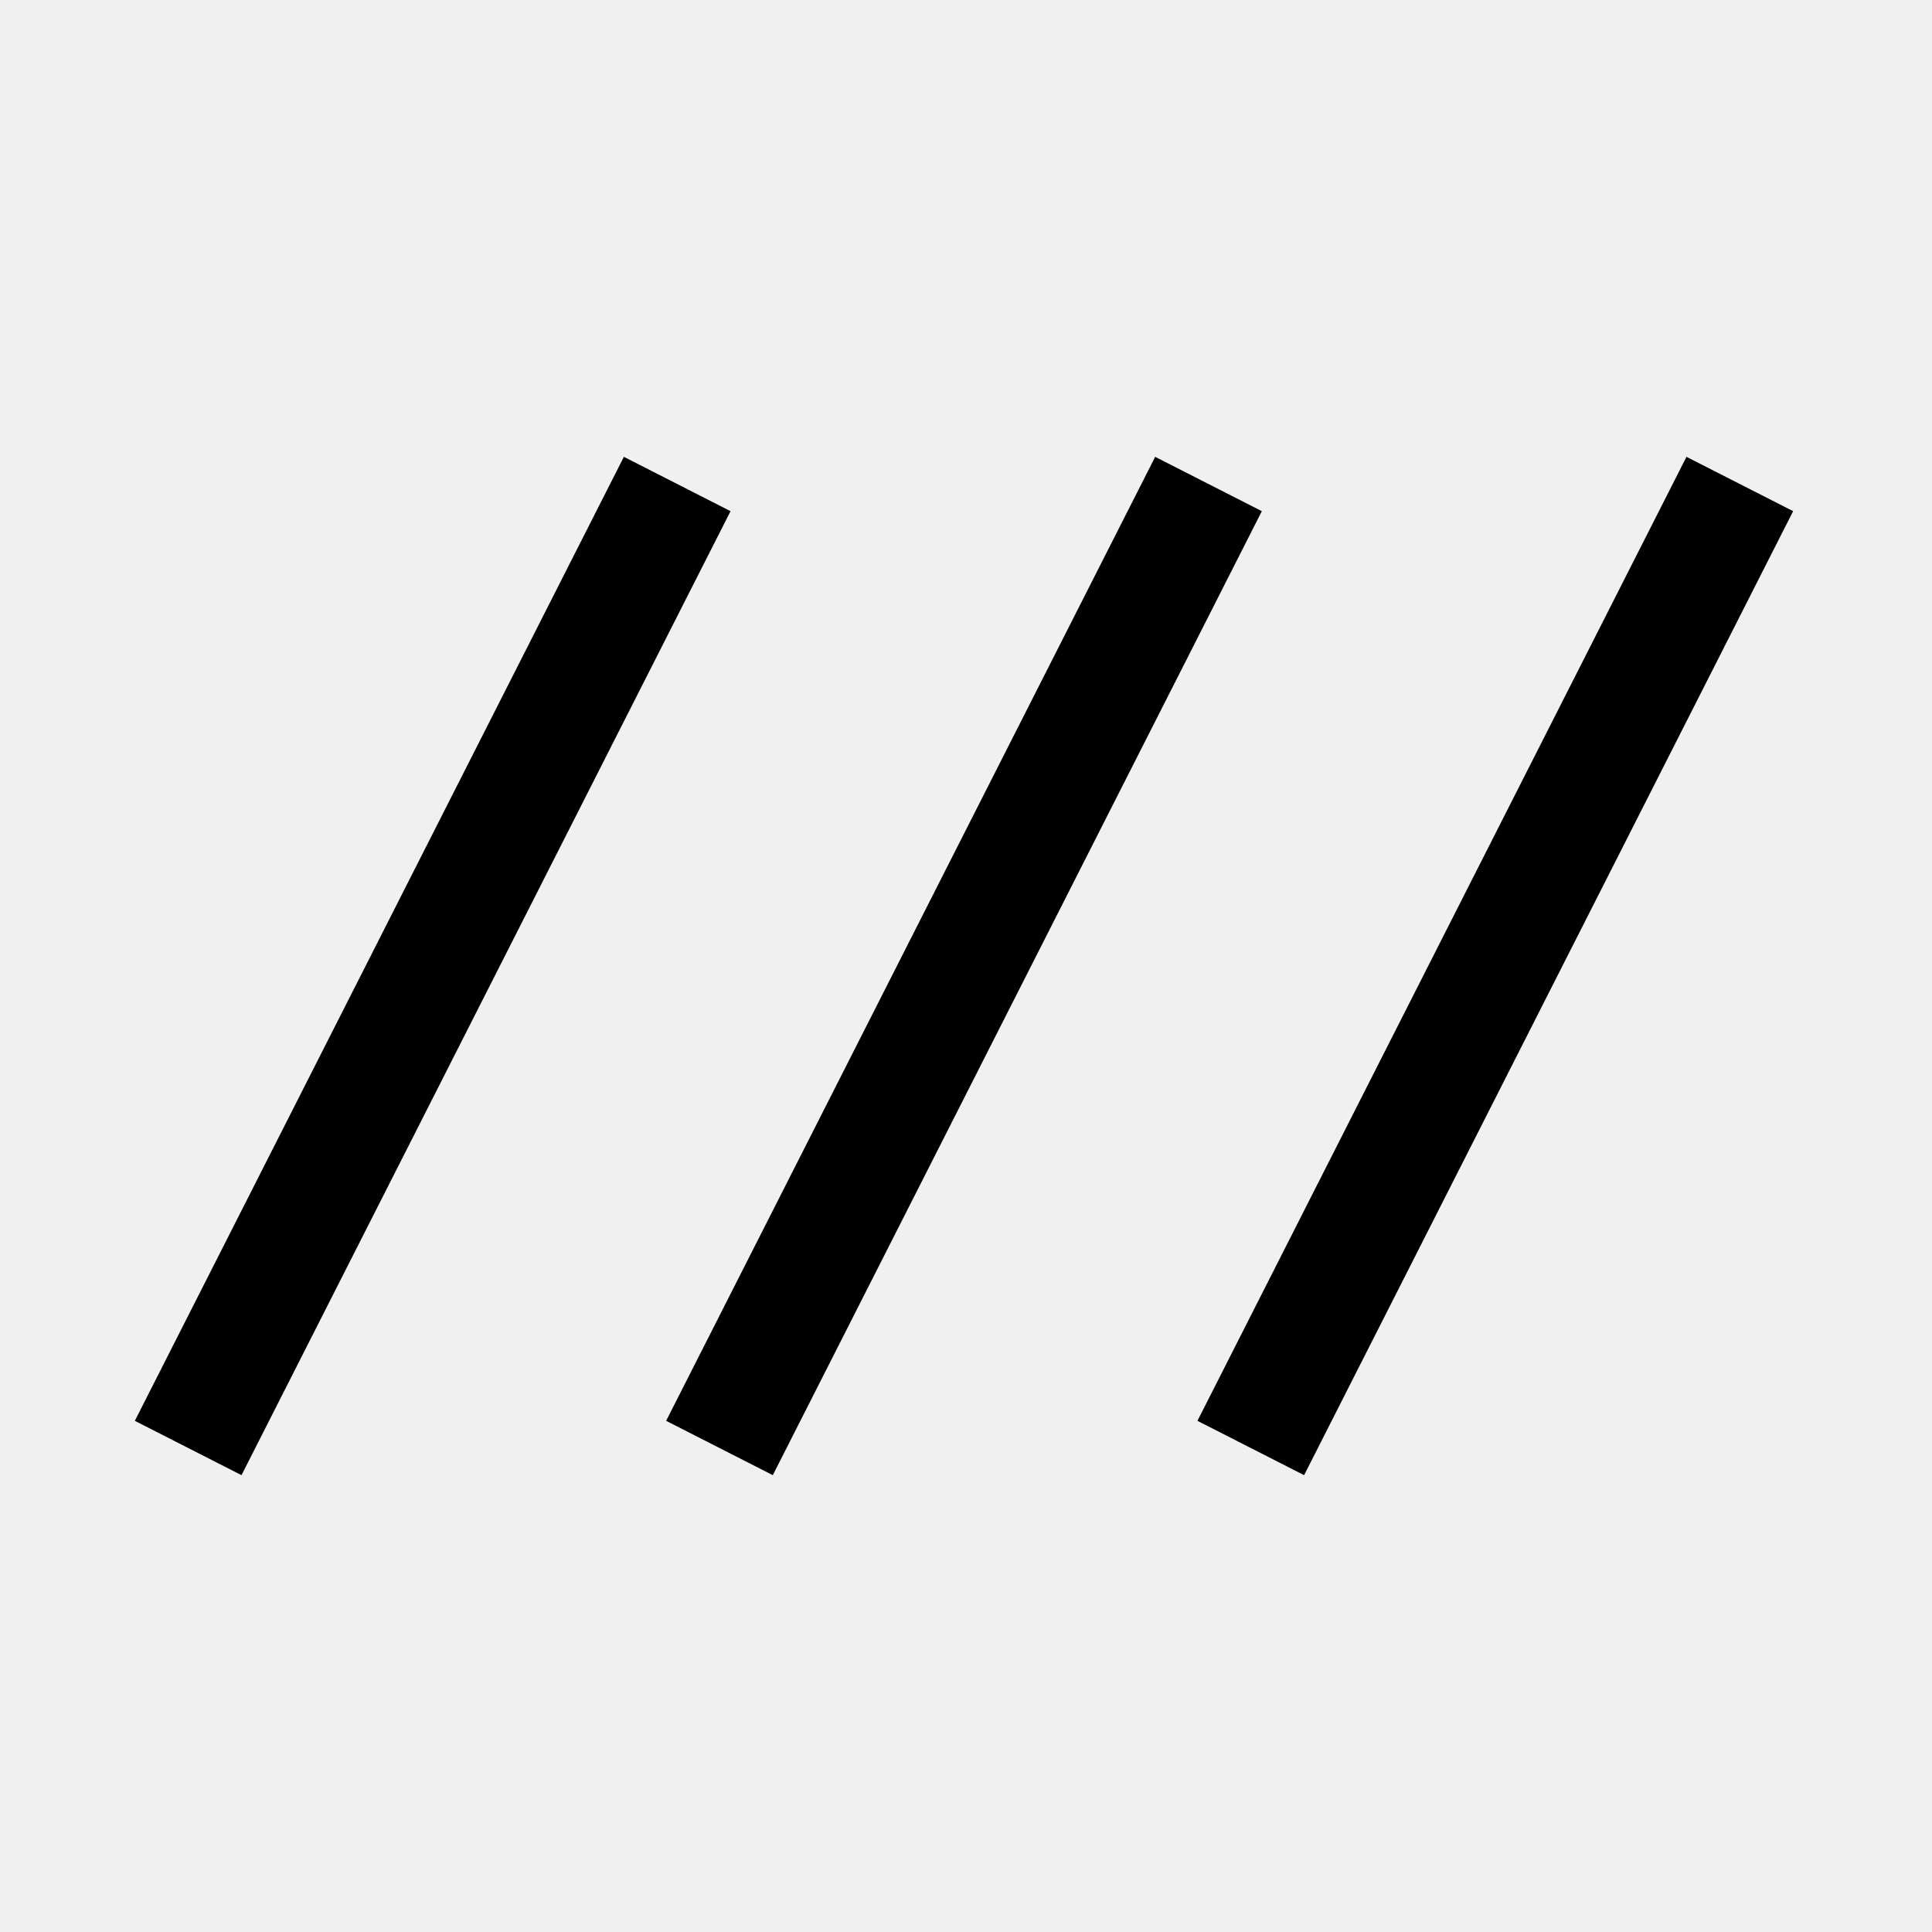
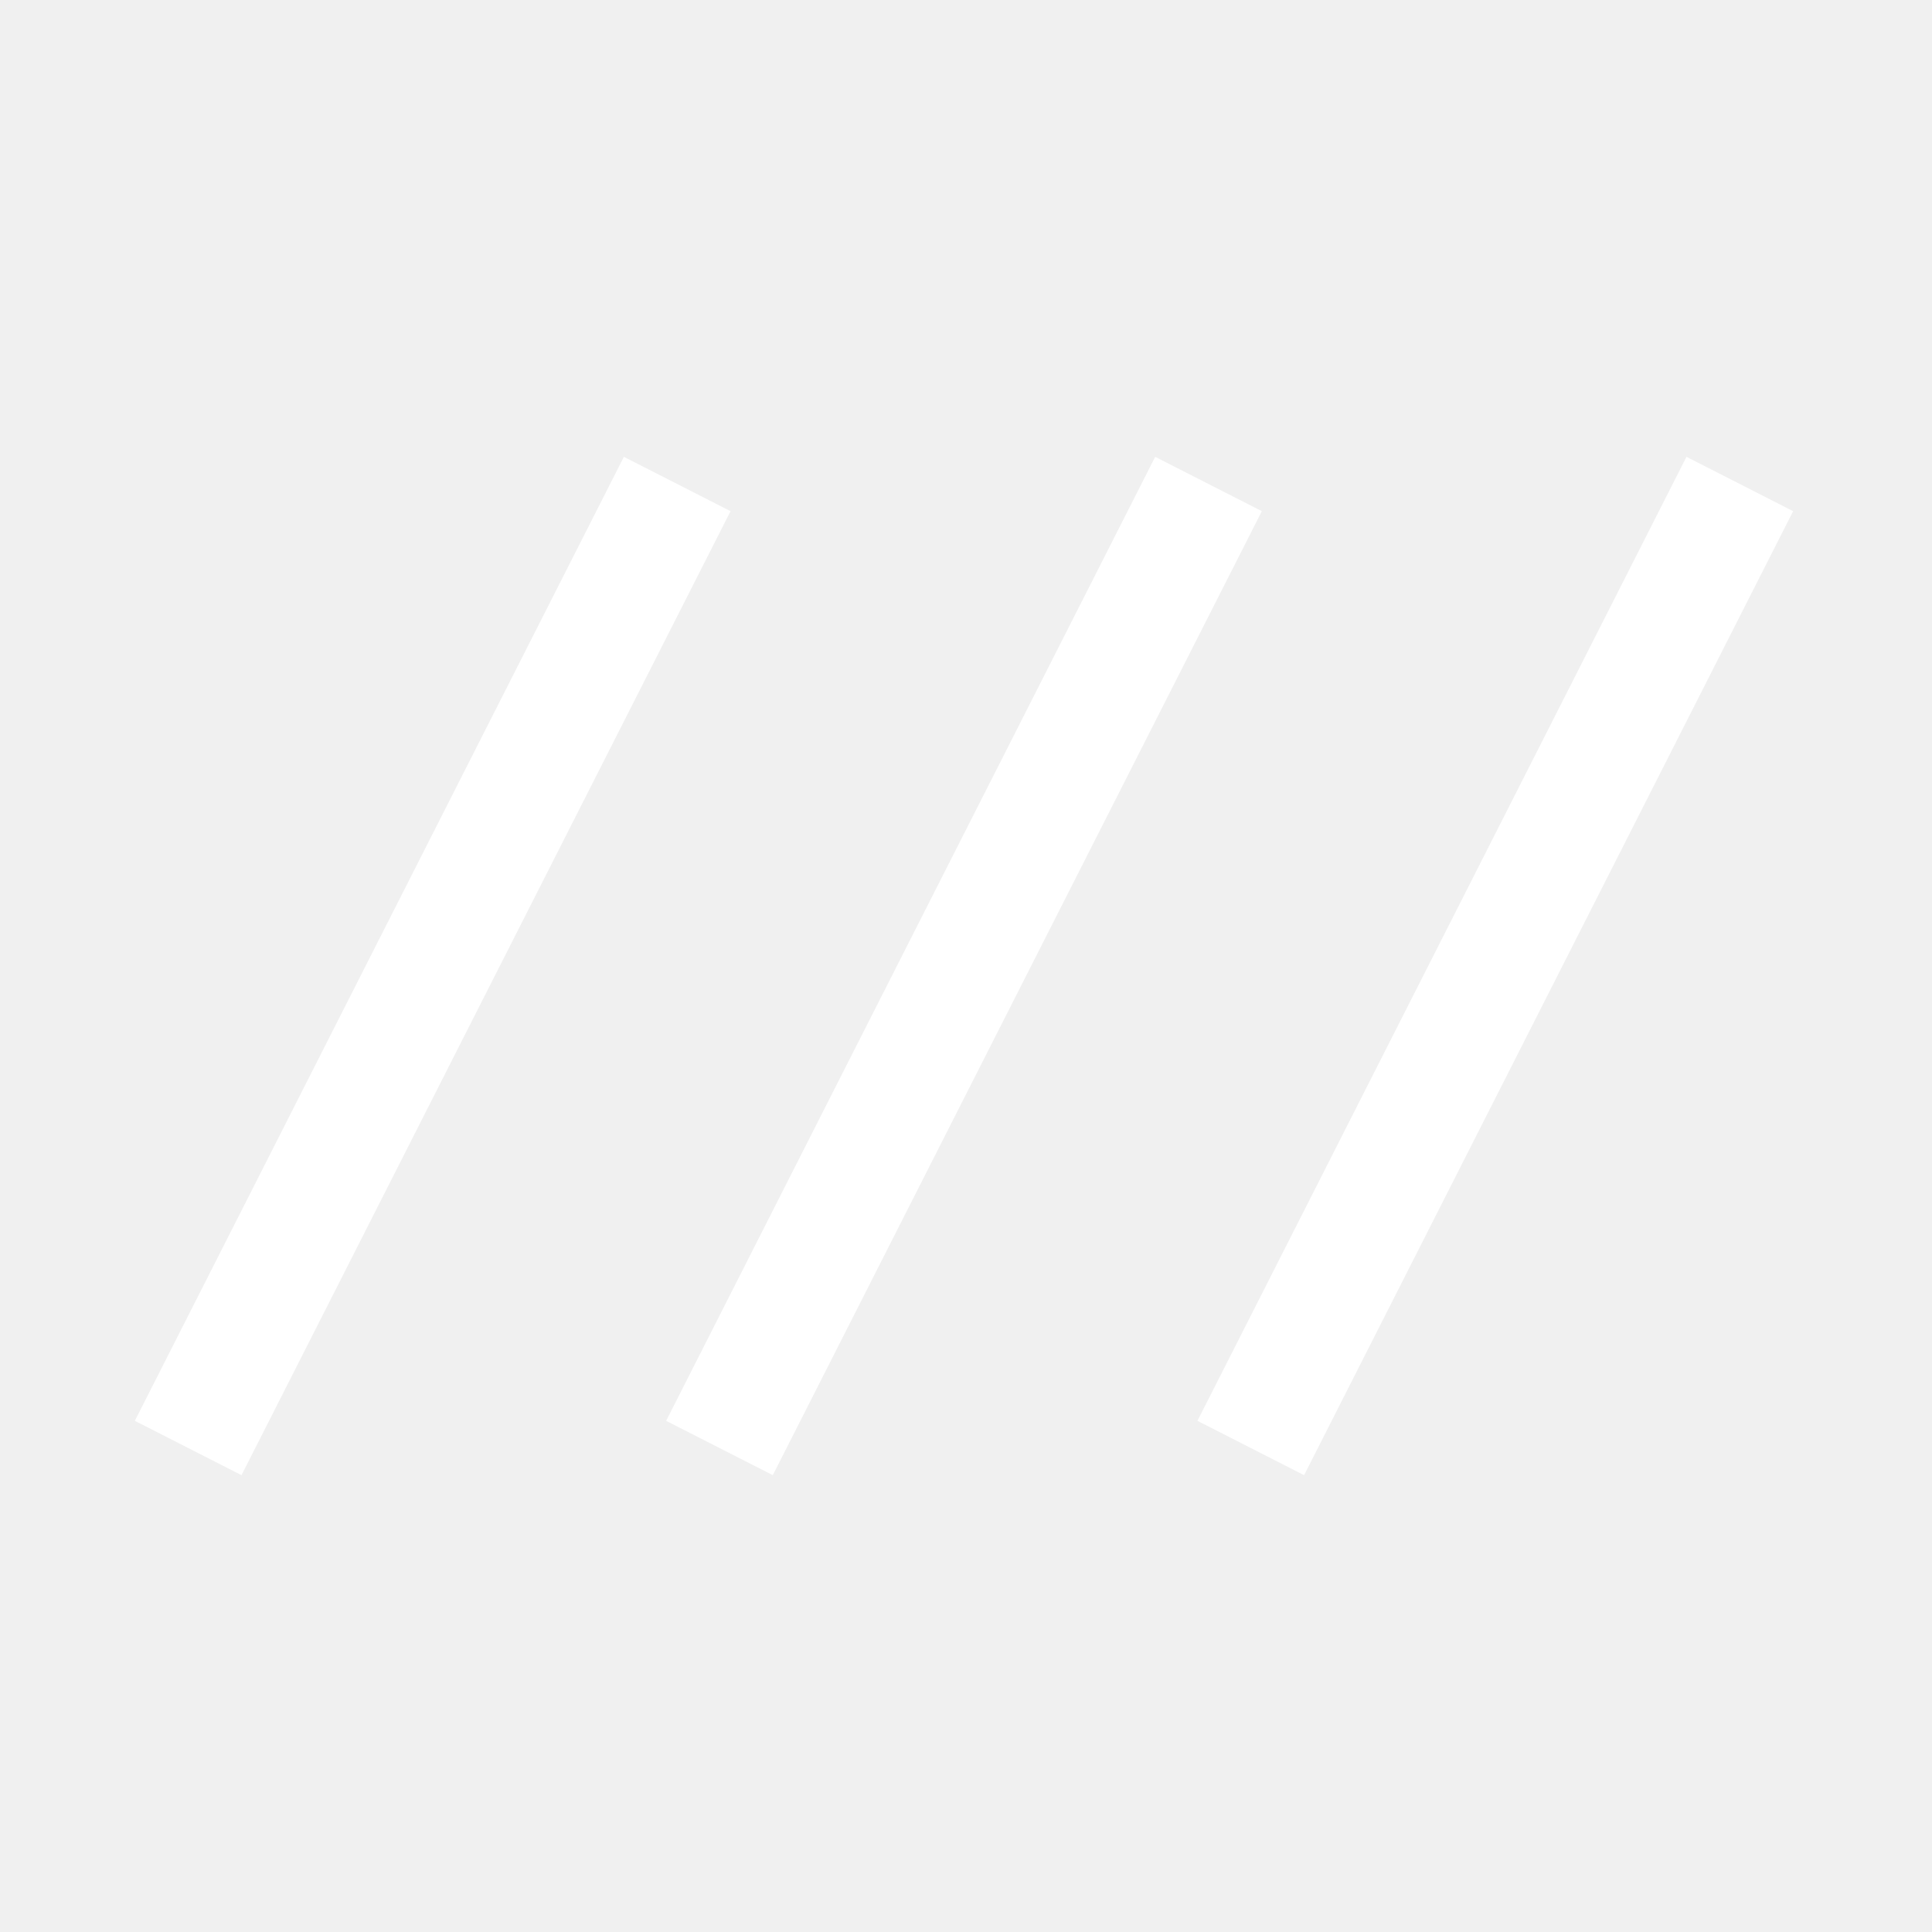
- <svg xmlns="http://www.w3.org/2000/svg" height="48" viewBox="0 96 960 960" width="48">
+ <svg xmlns="http://www.w3.org/2000/svg" height="26" fill="white" viewBox="0 96 960 960" width="26">
  <path d="m120 829-53-27 243-479 53 27-243 479Zm264 0-53-27 243-479 53 27-243 479Zm264 0-53-27 243-479 53 27-243 479Z" />
</svg>
